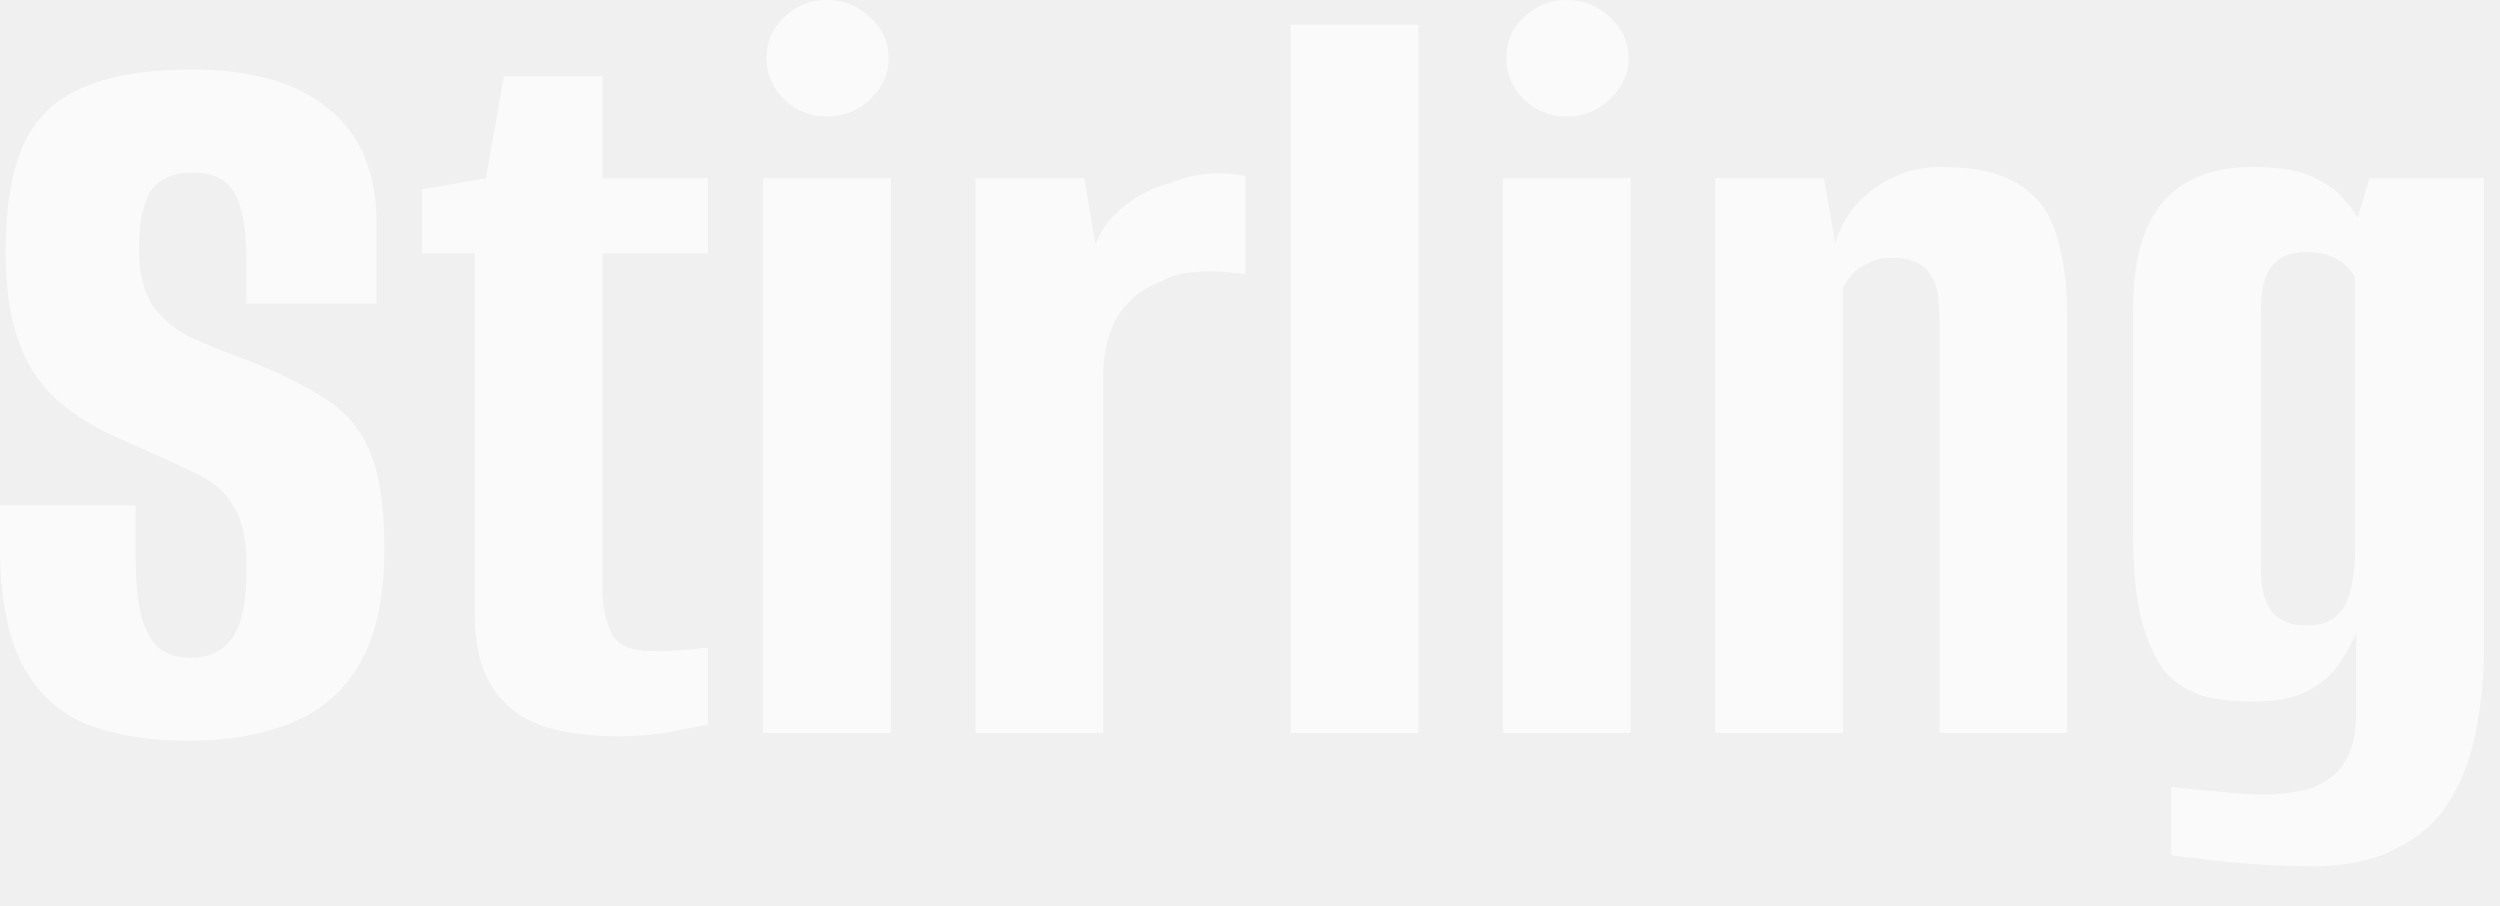
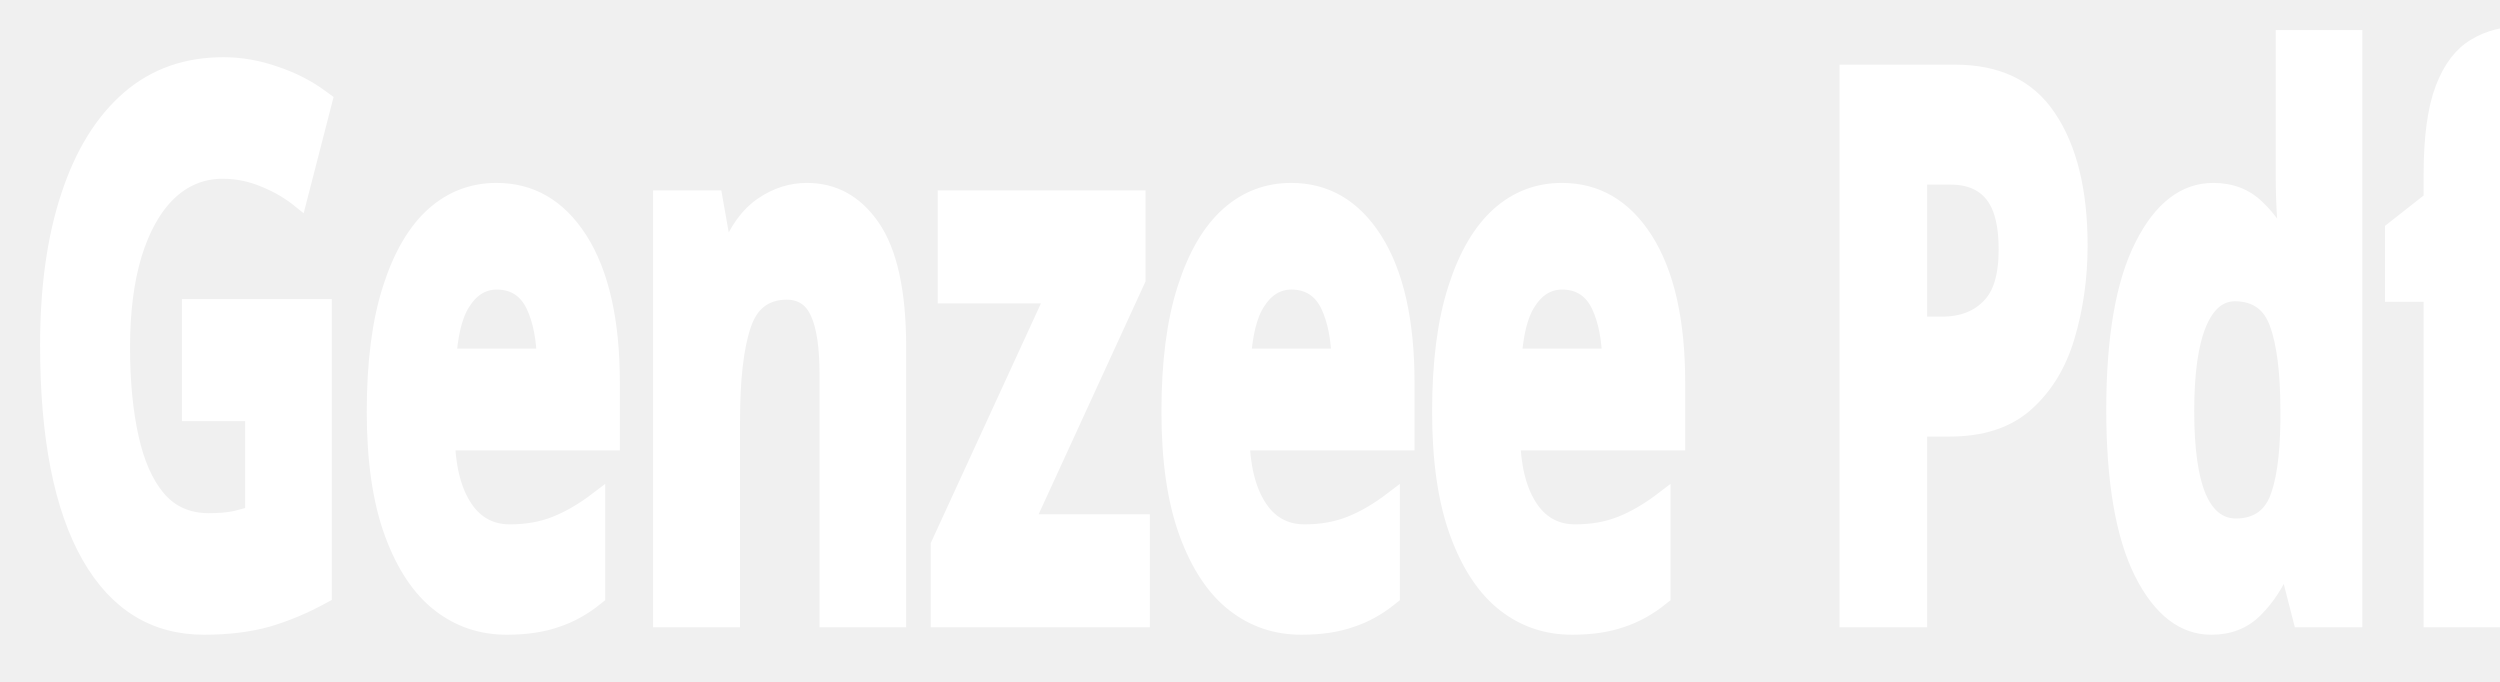
- <svg xmlns="http://www.w3.org/2000/svg" width="58" height="21" viewBox="0 0 58 21" fill="none">
-   <path d="M4.368 17.186C3.449 17.186 2.661 17.056 2.002 16.796C1.361 16.536 0.867 16.077 0.52 15.418C0.173 14.759 -2.34321e-05 13.832 -2.34321e-05 12.636V11.726C0.537 11.726 1.066 11.726 1.586 11.726C2.106 11.726 2.626 11.726 3.146 11.726V12.896C3.146 13.537 3.198 14.031 3.302 14.378C3.406 14.707 3.553 14.941 3.744 15.08C3.935 15.201 4.16 15.262 4.42 15.262C4.819 15.262 5.131 15.123 5.356 14.846C5.599 14.551 5.72 13.988 5.72 13.156C5.72 12.515 5.616 12.038 5.408 11.726C5.217 11.397 4.905 11.137 4.472 10.946C4.039 10.738 3.484 10.487 2.808 10.192C2.201 9.932 1.699 9.62 1.3 9.256C0.901 8.892 0.607 8.433 0.416 7.878C0.225 7.323 0.13 6.647 0.13 5.85C0.13 4.845 0.26 4.03 0.52 3.406C0.797 2.782 1.248 2.331 1.872 2.054C2.513 1.759 3.371 1.612 4.446 1.612C5.833 1.612 6.89 1.915 7.618 2.522C8.363 3.111 8.736 4.004 8.736 5.2V7.046C8.233 7.046 7.731 7.046 7.228 7.046C6.743 7.046 6.24 7.046 5.72 7.046V6.11C5.72 5.33 5.625 4.784 5.434 4.472C5.261 4.16 4.94 4.004 4.472 4.004C4.021 4.004 3.701 4.143 3.51 4.42C3.319 4.697 3.224 5.148 3.224 5.772C3.224 6.344 3.337 6.795 3.562 7.124C3.805 7.436 4.108 7.679 4.472 7.852C4.836 8.008 5.226 8.164 5.642 8.32C6.405 8.615 7.029 8.918 7.514 9.23C7.999 9.525 8.355 9.941 8.58 10.478C8.805 10.998 8.918 11.752 8.918 12.74C8.918 13.849 8.727 14.733 8.346 15.392C7.982 16.033 7.453 16.493 6.76 16.77C6.084 17.047 5.287 17.186 4.368 17.186ZM14.316 17.082C13.918 17.082 13.519 17.047 13.12 16.978C12.722 16.909 12.366 16.779 12.054 16.588C11.742 16.38 11.491 16.094 11.3 15.73C11.11 15.349 11.014 14.846 11.014 14.222V5.876H9.792V4.394L11.274 4.134L11.69 1.768H13.978V4.134H16.422V5.876H13.978V13.702C13.978 14.066 14.048 14.395 14.186 14.69C14.325 14.967 14.637 15.106 15.122 15.106C15.348 15.106 15.608 15.097 15.902 15.08C16.197 15.045 16.37 15.028 16.422 15.028V16.822C16.37 16.822 16.128 16.865 15.694 16.952C15.278 17.039 14.819 17.082 14.316 17.082ZM17.705 17.004V4.134H20.669V17.004H17.705ZM19.187 2.704C18.806 2.704 18.477 2.574 18.199 2.314C17.922 2.037 17.783 1.716 17.783 1.352C17.783 0.971 17.922 0.65 18.199 0.39C18.477 0.13 18.806 2.71797e-05 19.187 2.71797e-05C19.569 2.71797e-05 19.898 0.13 20.175 0.39C20.47 0.65 20.617 0.971 20.617 1.352C20.617 1.716 20.47 2.037 20.175 2.314C19.898 2.574 19.569 2.704 19.187 2.704ZM22.631 17.004V4.134H25.153L25.413 5.668C25.569 5.287 25.803 4.983 26.115 4.758C26.427 4.515 26.756 4.351 27.103 4.264C27.675 4.021 28.273 3.961 28.897 4.082V6.37C28.862 6.353 28.724 6.335 28.481 6.318C28.256 6.283 27.996 6.283 27.701 6.318C27.406 6.335 27.155 6.405 26.947 6.526C26.514 6.682 26.176 6.951 25.933 7.332C25.708 7.713 25.595 8.173 25.595 8.71V17.004H22.631ZM29.943 17.004V0.572H32.907V17.004H29.943ZM34.869 17.004V4.134H37.833V17.004H34.869ZM36.351 2.704C35.97 2.704 35.641 2.574 35.363 2.314C35.086 2.037 34.947 1.716 34.947 1.352C34.947 0.971 35.086 0.65 35.363 0.39C35.641 0.13 35.97 2.71797e-05 36.351 2.71797e-05C36.733 2.71797e-05 37.062 0.13 37.339 0.39C37.634 0.65 37.781 0.971 37.781 1.352C37.781 1.716 37.634 2.037 37.339 2.314C37.062 2.574 36.733 2.704 36.351 2.704ZM39.795 17.004V4.134H42.317L42.577 5.642C42.733 5.122 43.036 4.697 43.487 4.368C43.955 4.039 44.466 3.874 45.021 3.874C45.853 3.874 46.477 4.021 46.893 4.316C47.309 4.593 47.586 4.992 47.725 5.512C47.881 6.015 47.959 6.613 47.959 7.306V17.004H44.995V7.488C44.995 7.28 44.986 7.089 44.969 6.916C44.952 6.725 44.9 6.561 44.813 6.422C44.744 6.283 44.64 6.179 44.501 6.11C44.362 6.023 44.154 5.98 43.877 5.98C43.669 5.98 43.487 6.023 43.331 6.11C43.175 6.179 43.054 6.266 42.967 6.37C42.88 6.474 42.811 6.569 42.759 6.656V17.004H39.795ZM53.571 20.098C53.329 20.098 53.034 20.089 52.687 20.072C52.341 20.055 51.994 20.029 51.647 19.994C51.318 19.959 51.032 19.925 50.789 19.89C50.564 19.873 50.425 19.855 50.373 19.838V18.252C50.599 18.287 50.937 18.321 51.387 18.356C51.838 18.408 52.219 18.434 52.531 18.434C52.809 18.434 53.069 18.408 53.311 18.356C53.571 18.321 53.797 18.235 53.987 18.096C54.195 17.975 54.36 17.784 54.481 17.524C54.603 17.281 54.663 16.952 54.663 16.536V14.69C54.577 14.898 54.447 15.132 54.273 15.392C54.117 15.635 53.883 15.843 53.571 16.016C53.259 16.189 52.817 16.276 52.245 16.276C51.829 16.276 51.448 16.233 51.101 16.146C50.772 16.042 50.486 15.86 50.243 15.6C50.018 15.323 49.836 14.933 49.697 14.43C49.559 13.91 49.489 13.234 49.489 12.402V7.15C49.489 6.058 49.715 5.243 50.165 4.706C50.633 4.151 51.335 3.874 52.271 3.874C52.826 3.874 53.268 3.943 53.597 4.082C53.944 4.221 54.221 4.42 54.429 4.68C54.637 4.923 54.802 5.209 54.923 5.538L54.533 5.59L54.975 4.134H57.627V15.08C57.627 15.704 57.567 16.319 57.445 16.926C57.341 17.515 57.151 18.044 56.873 18.512C56.596 18.997 56.189 19.379 55.651 19.656C55.131 19.951 54.438 20.098 53.571 20.098ZM53.519 14.508C53.814 14.508 54.039 14.439 54.195 14.3C54.369 14.144 54.481 13.936 54.533 13.676C54.603 13.399 54.637 13.113 54.637 12.818V6.448C54.603 6.361 54.542 6.275 54.455 6.188C54.369 6.101 54.247 6.023 54.091 5.954C53.953 5.885 53.753 5.85 53.493 5.85C53.147 5.85 52.887 5.954 52.713 6.162C52.54 6.353 52.453 6.717 52.453 7.254V13.182C52.453 13.477 52.488 13.719 52.557 13.91C52.627 14.083 52.713 14.213 52.817 14.3C52.939 14.387 53.06 14.447 53.181 14.482C53.303 14.499 53.415 14.508 53.519 14.508Z" fill="#FAFAFA" />
+ <svg xmlns="http://www.w3.org/2000/svg" width="88" height="24" viewBox="0 0 88 24" fill="none">
+   <text transform="scale(0.75, 1.2)" x="1" y="18" font-family="Impact, 'Arial Black', 'Arial Narrow', 'Haettenschweiler', 'Anton', sans-serif" font-weight="900" font-size="22" letter-spacing="-0.3" fill="#FFFFFF" stroke="#FFFFFF" stroke-width="0.8" paint-order="stroke fill">Genzee Pdf</text>
</svg>
